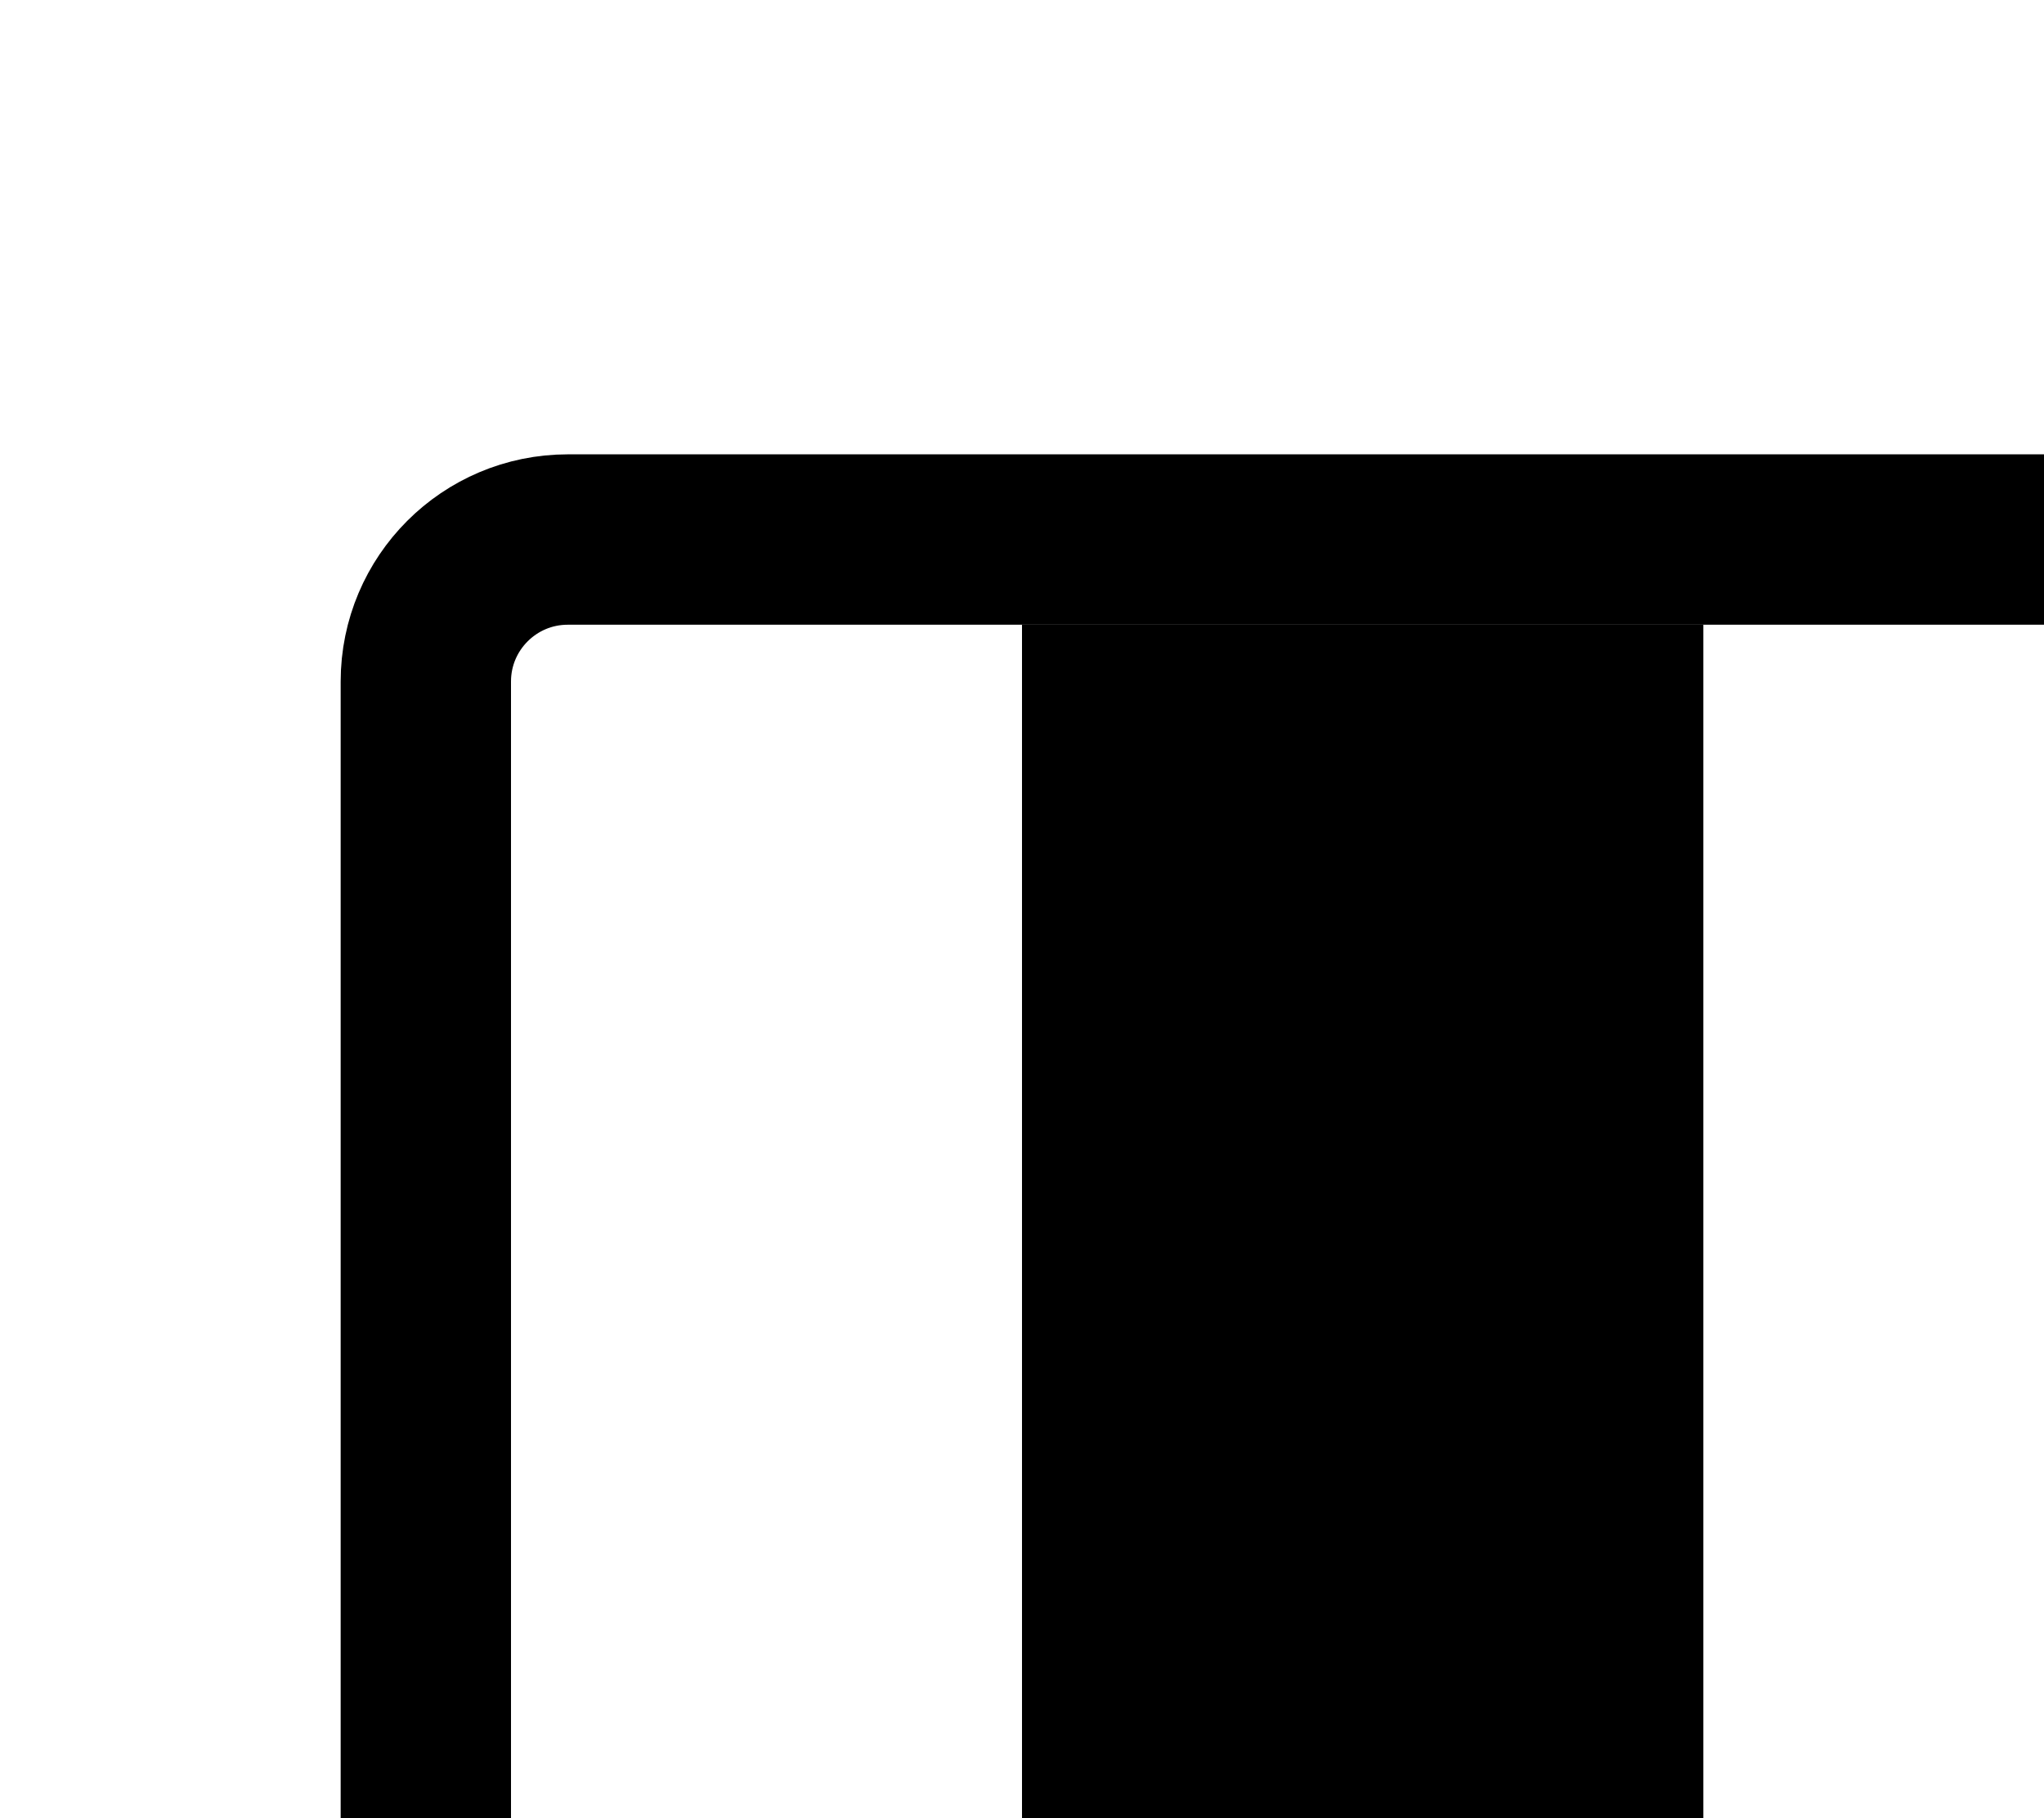
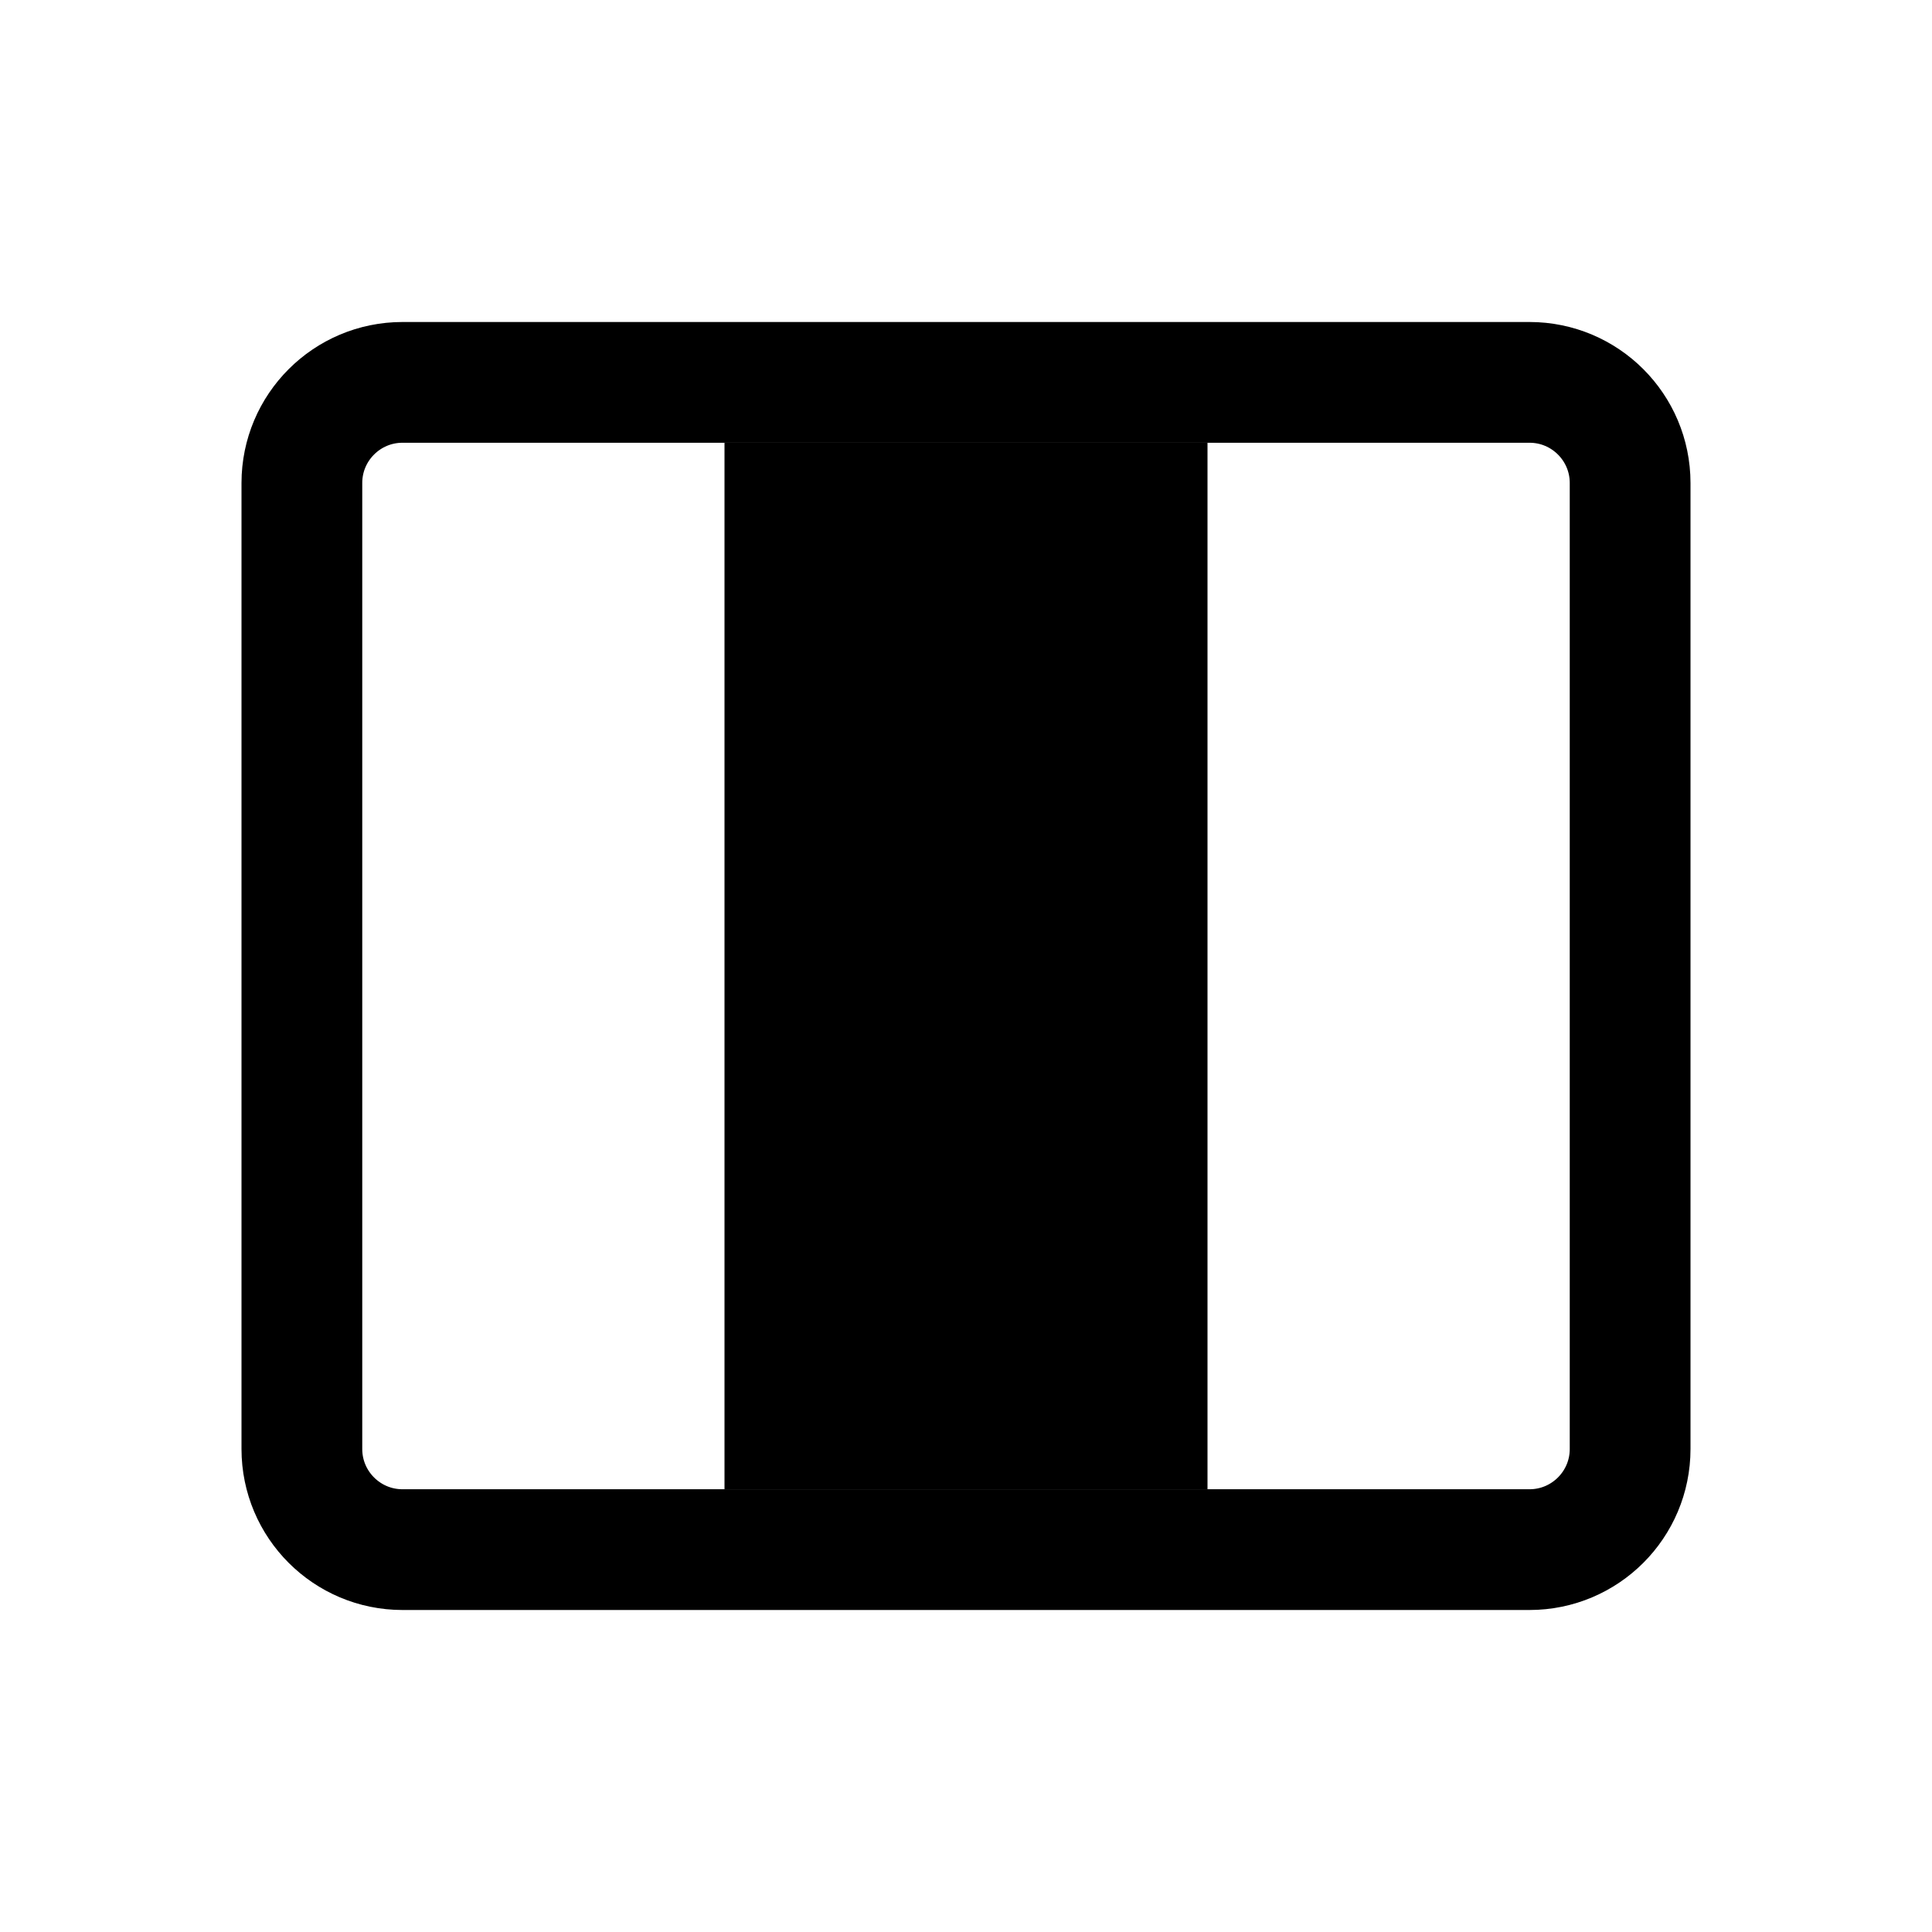
- <svg xmlns="http://www.w3.org/2000/svg" fill="none" view-box="0 0 24 24">
+ <svg xmlns="http://www.w3.org/2000/svg" fill="none" viewBox="0 0 24 24">
  <path d="m5 4.75h14c.69 0 1.25.56 1.25 1.25v12c0 .69-.56 1.25-1.25 1.25h-14c-.69 0-1.25-.56-1.25-1.25v-12c0-.69.56-1.25 1.25-1.25z" stroke="currentColor" stroke-width="1.5" fill="none" />
  <path d="m9 5.5h6v13h-6z" fill="currentColor" />
</svg>
